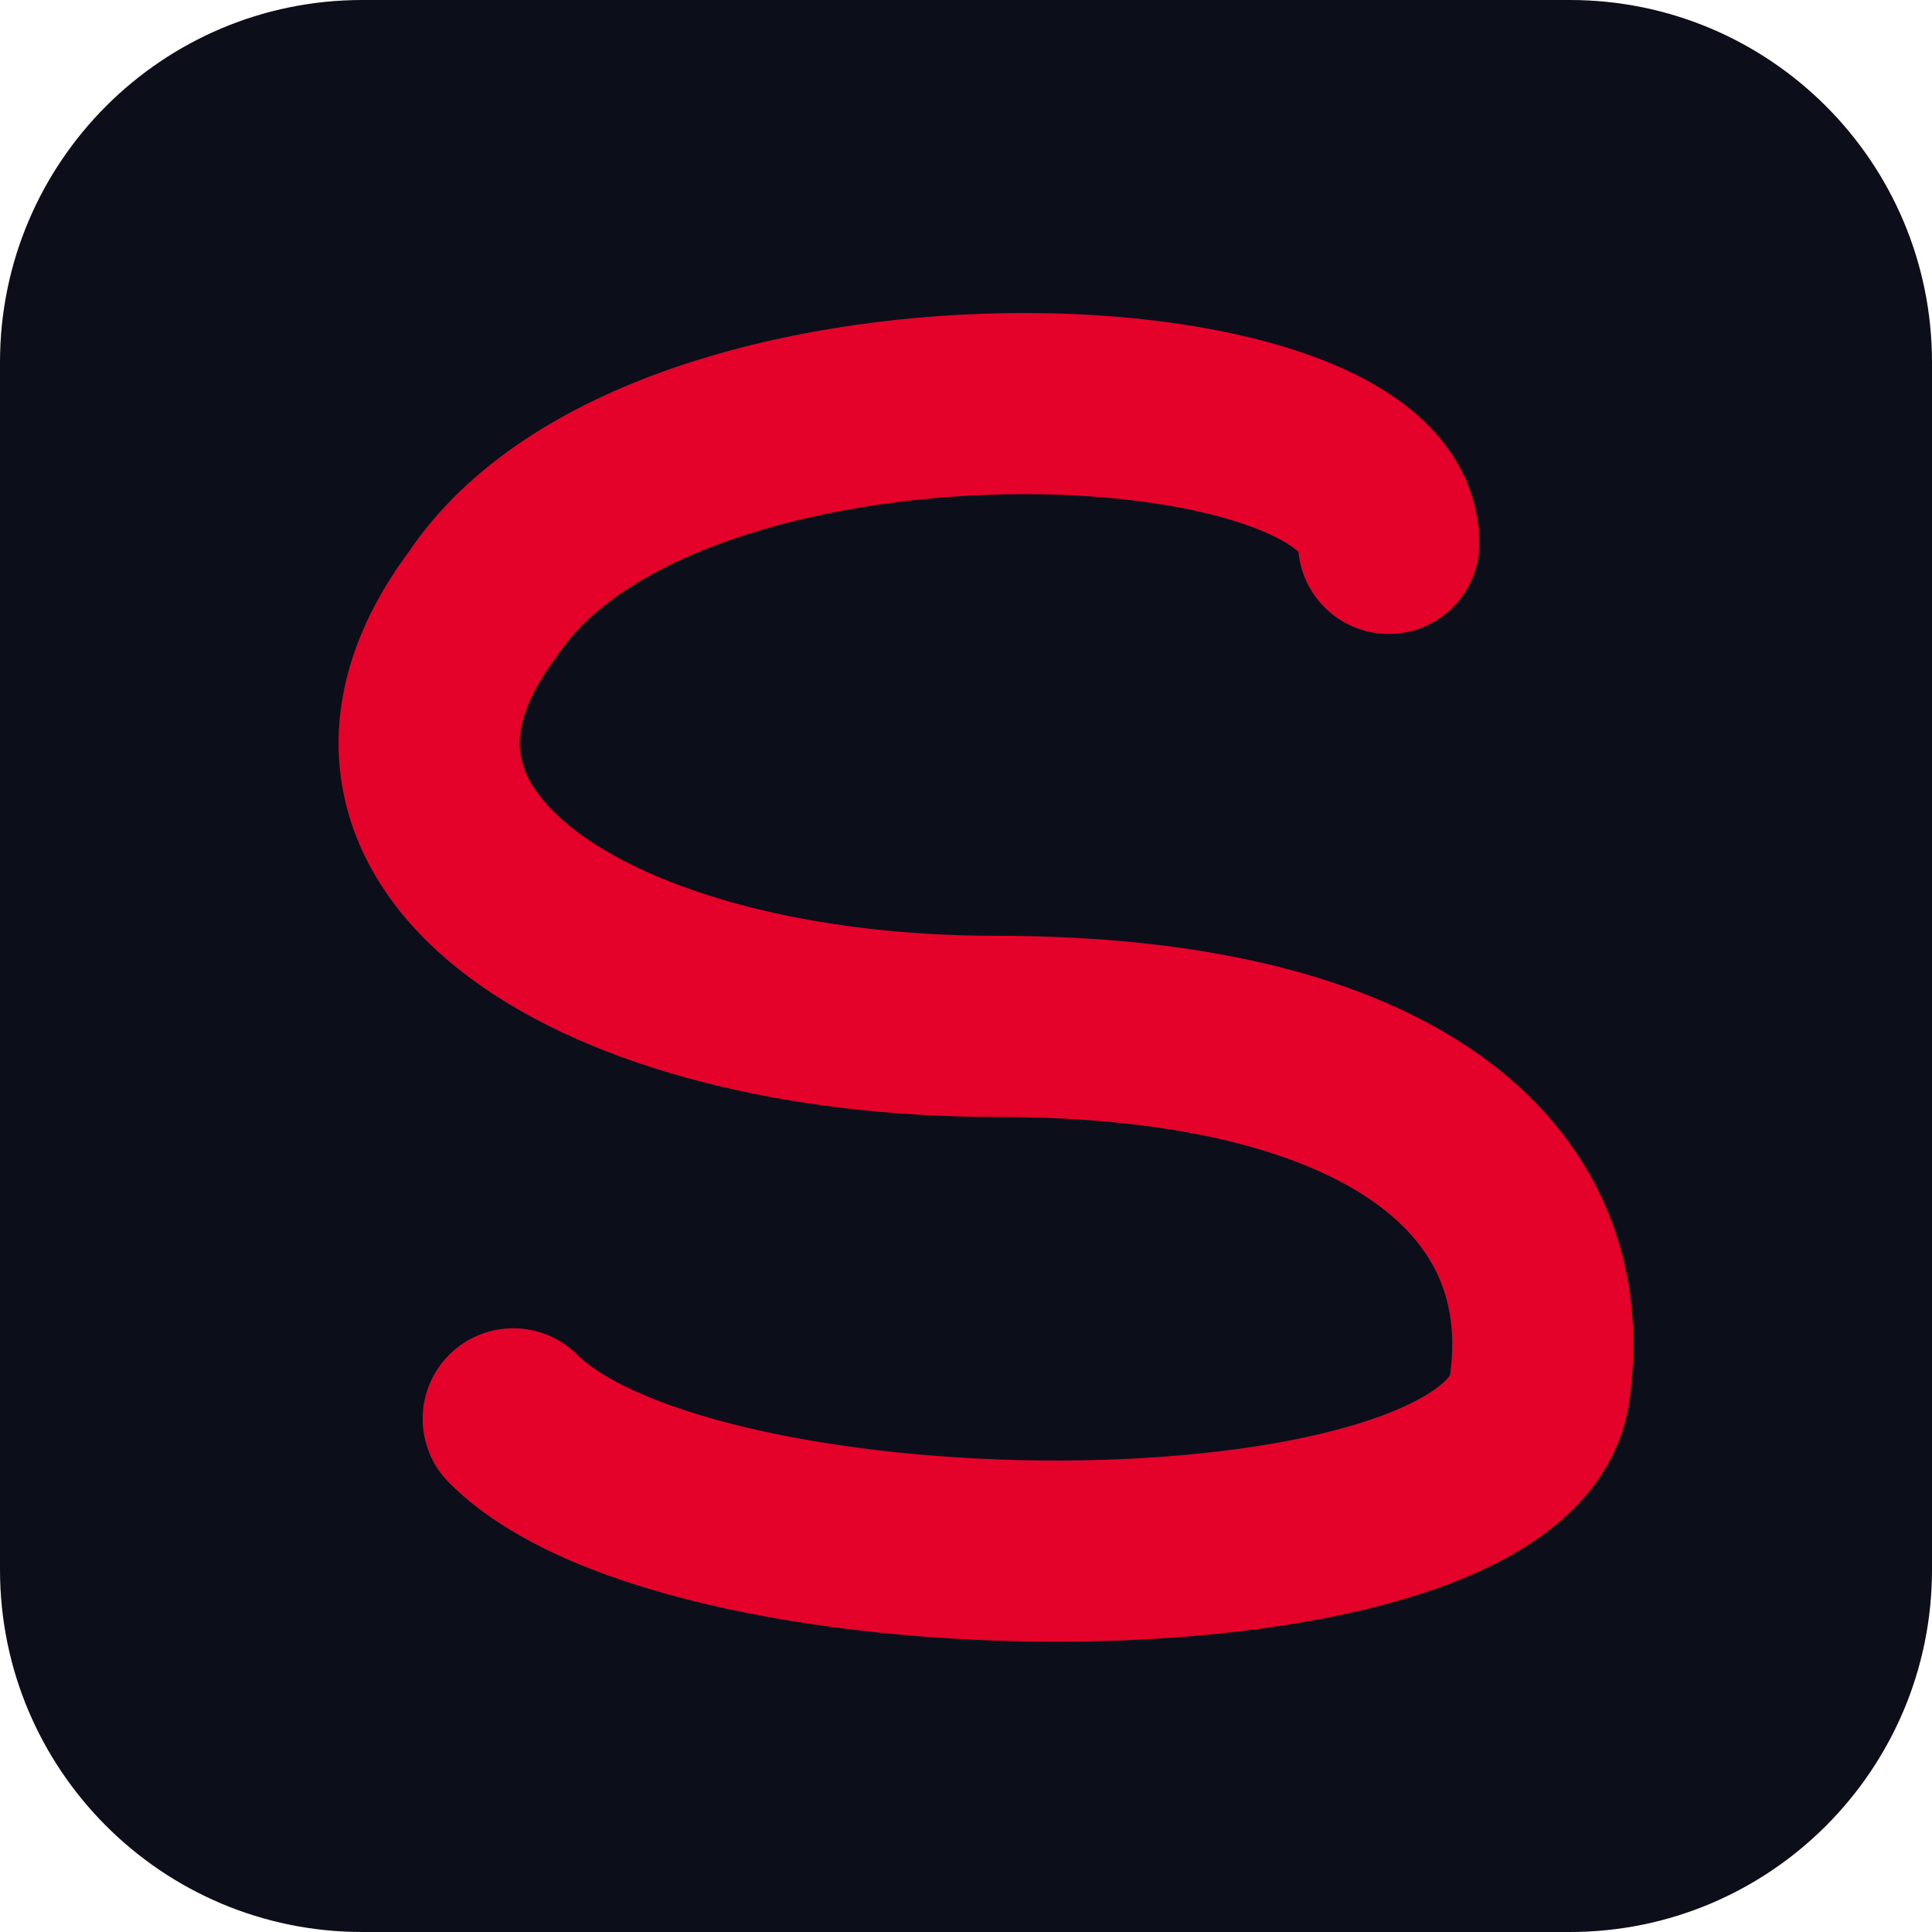
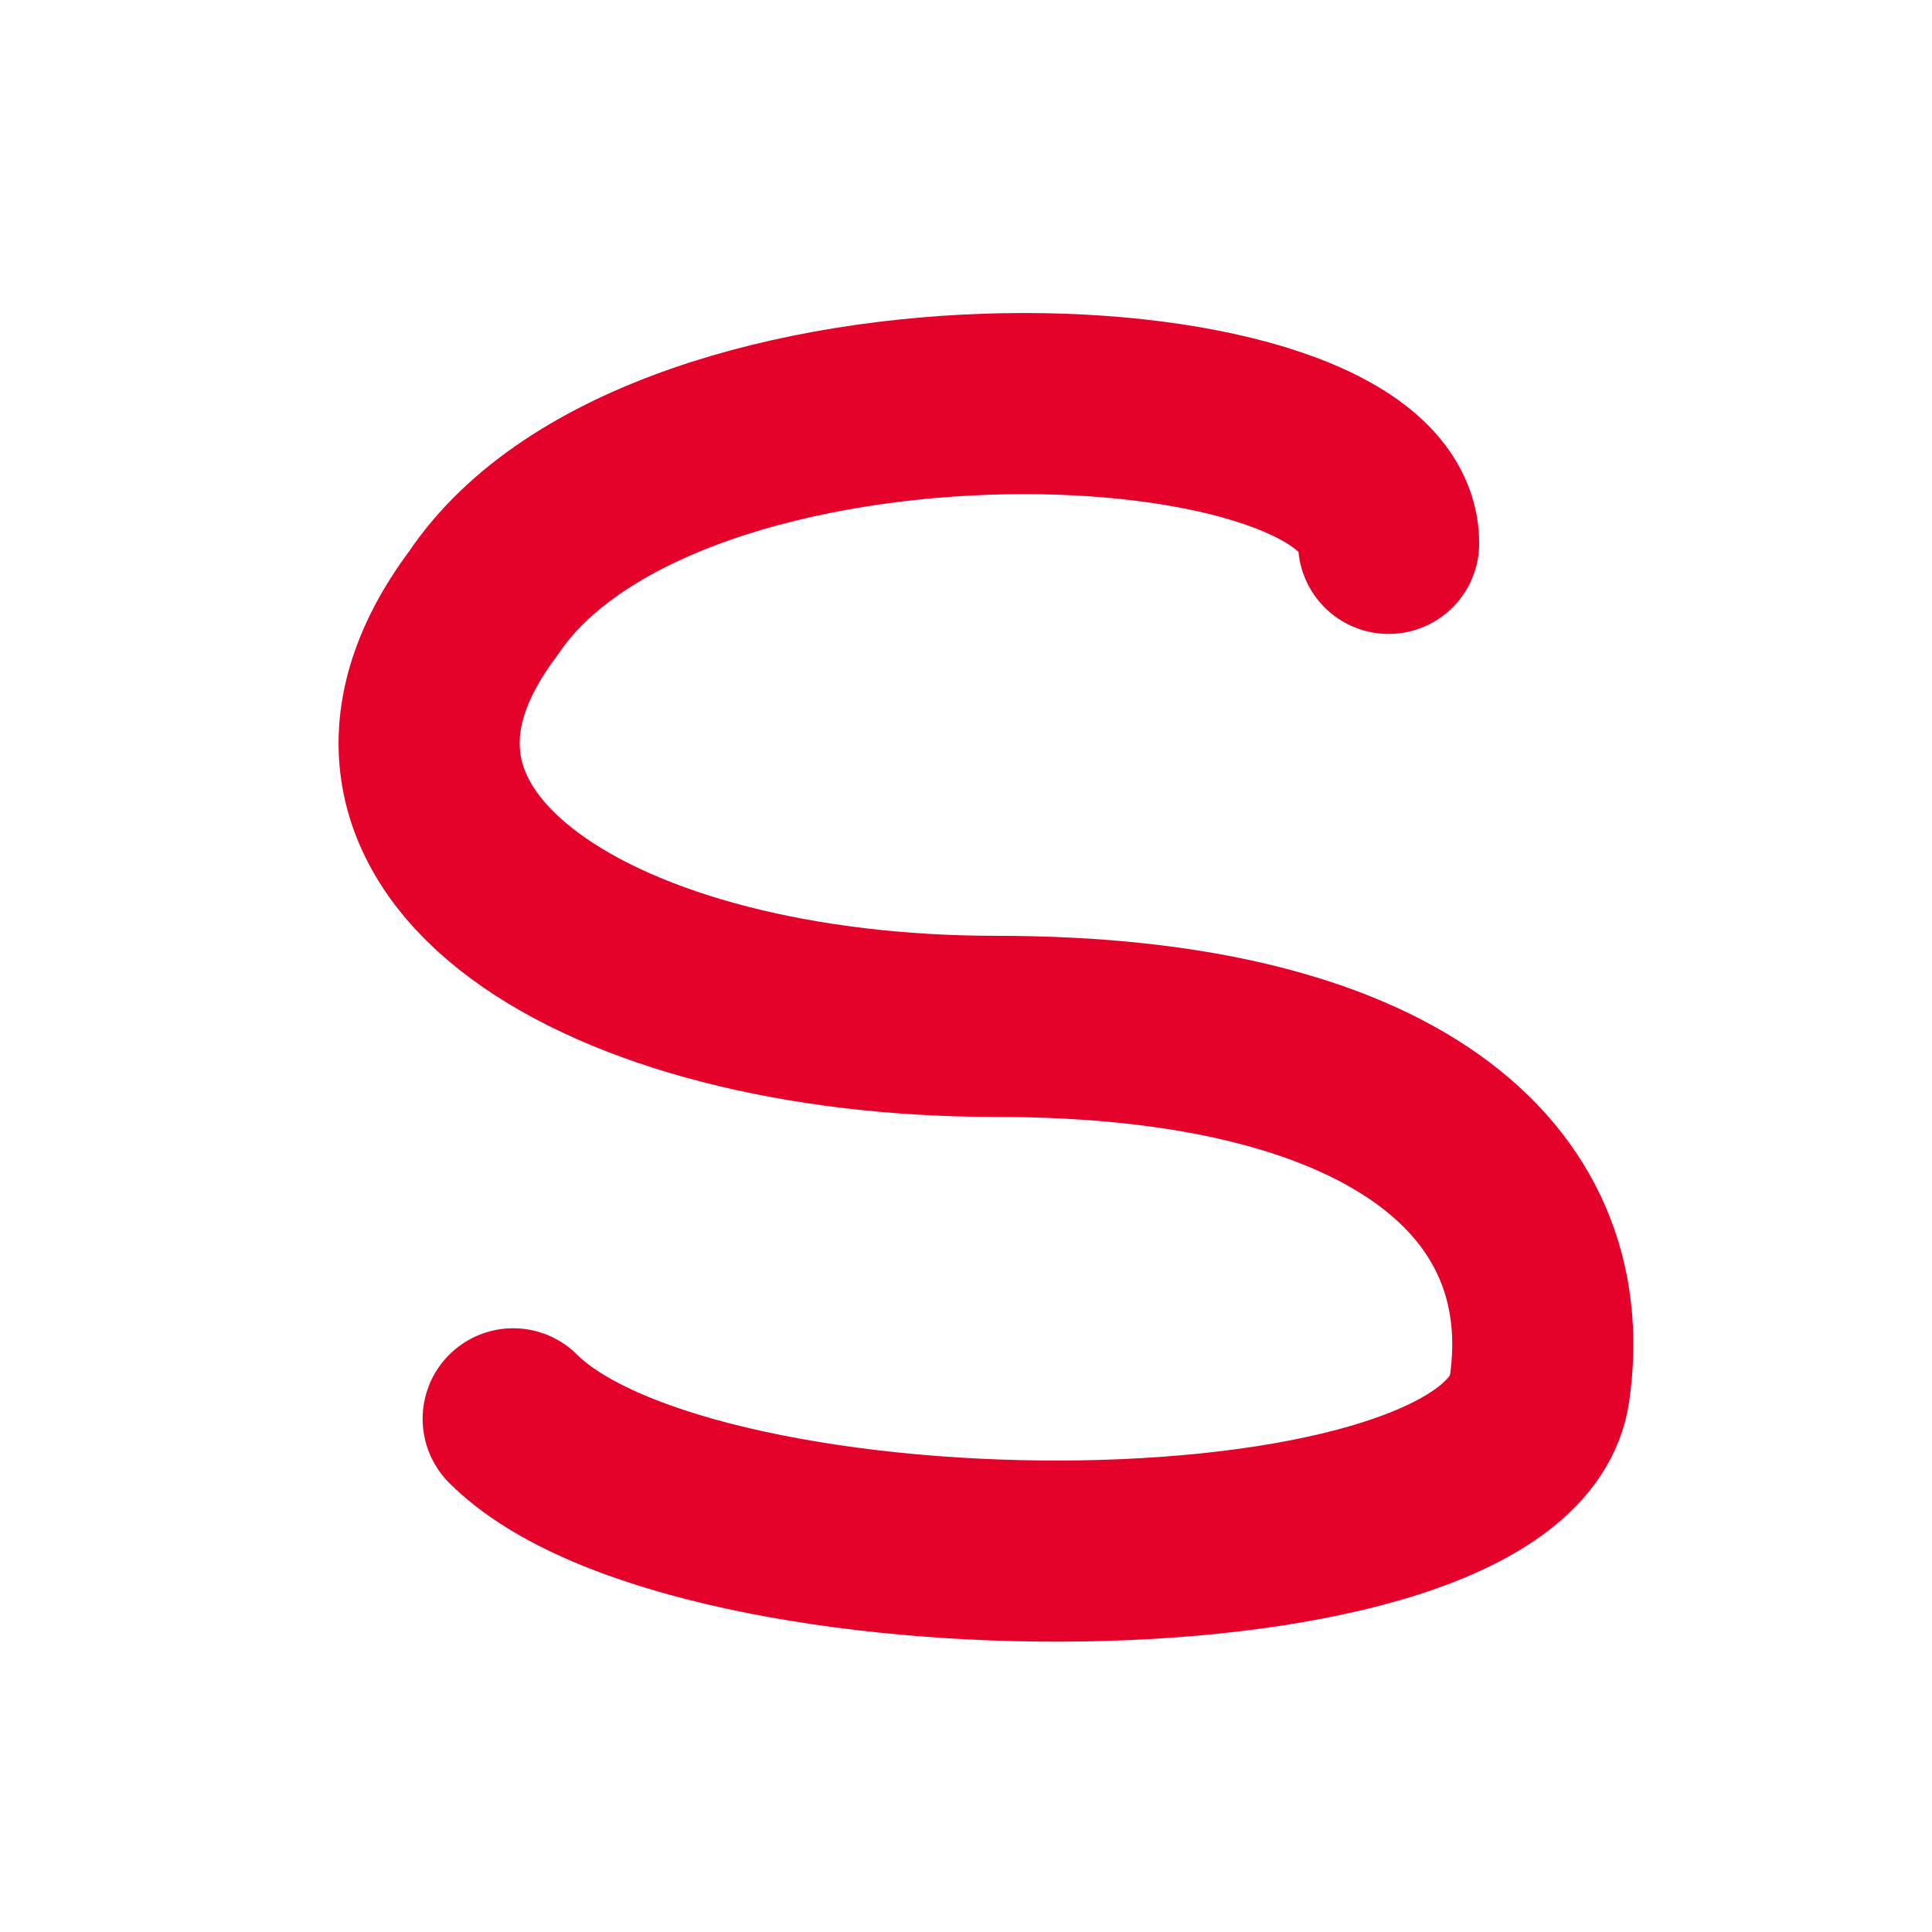
<svg xmlns="http://www.w3.org/2000/svg" viewBox="0 0 32 32">
-   <rect width="32" height="32" rx="6" fill="#0C0F1A" />
  <path d="M23 9C23 6,11 5.5,8 10C5 14,10 17,16.5 17C23 17,26 19.5,25.5 23C25 26.5,11.5 26.5,8.5 23.5" fill="none" stroke="#E5022A" stroke-width="3" stroke-linecap="round" />
</svg>
